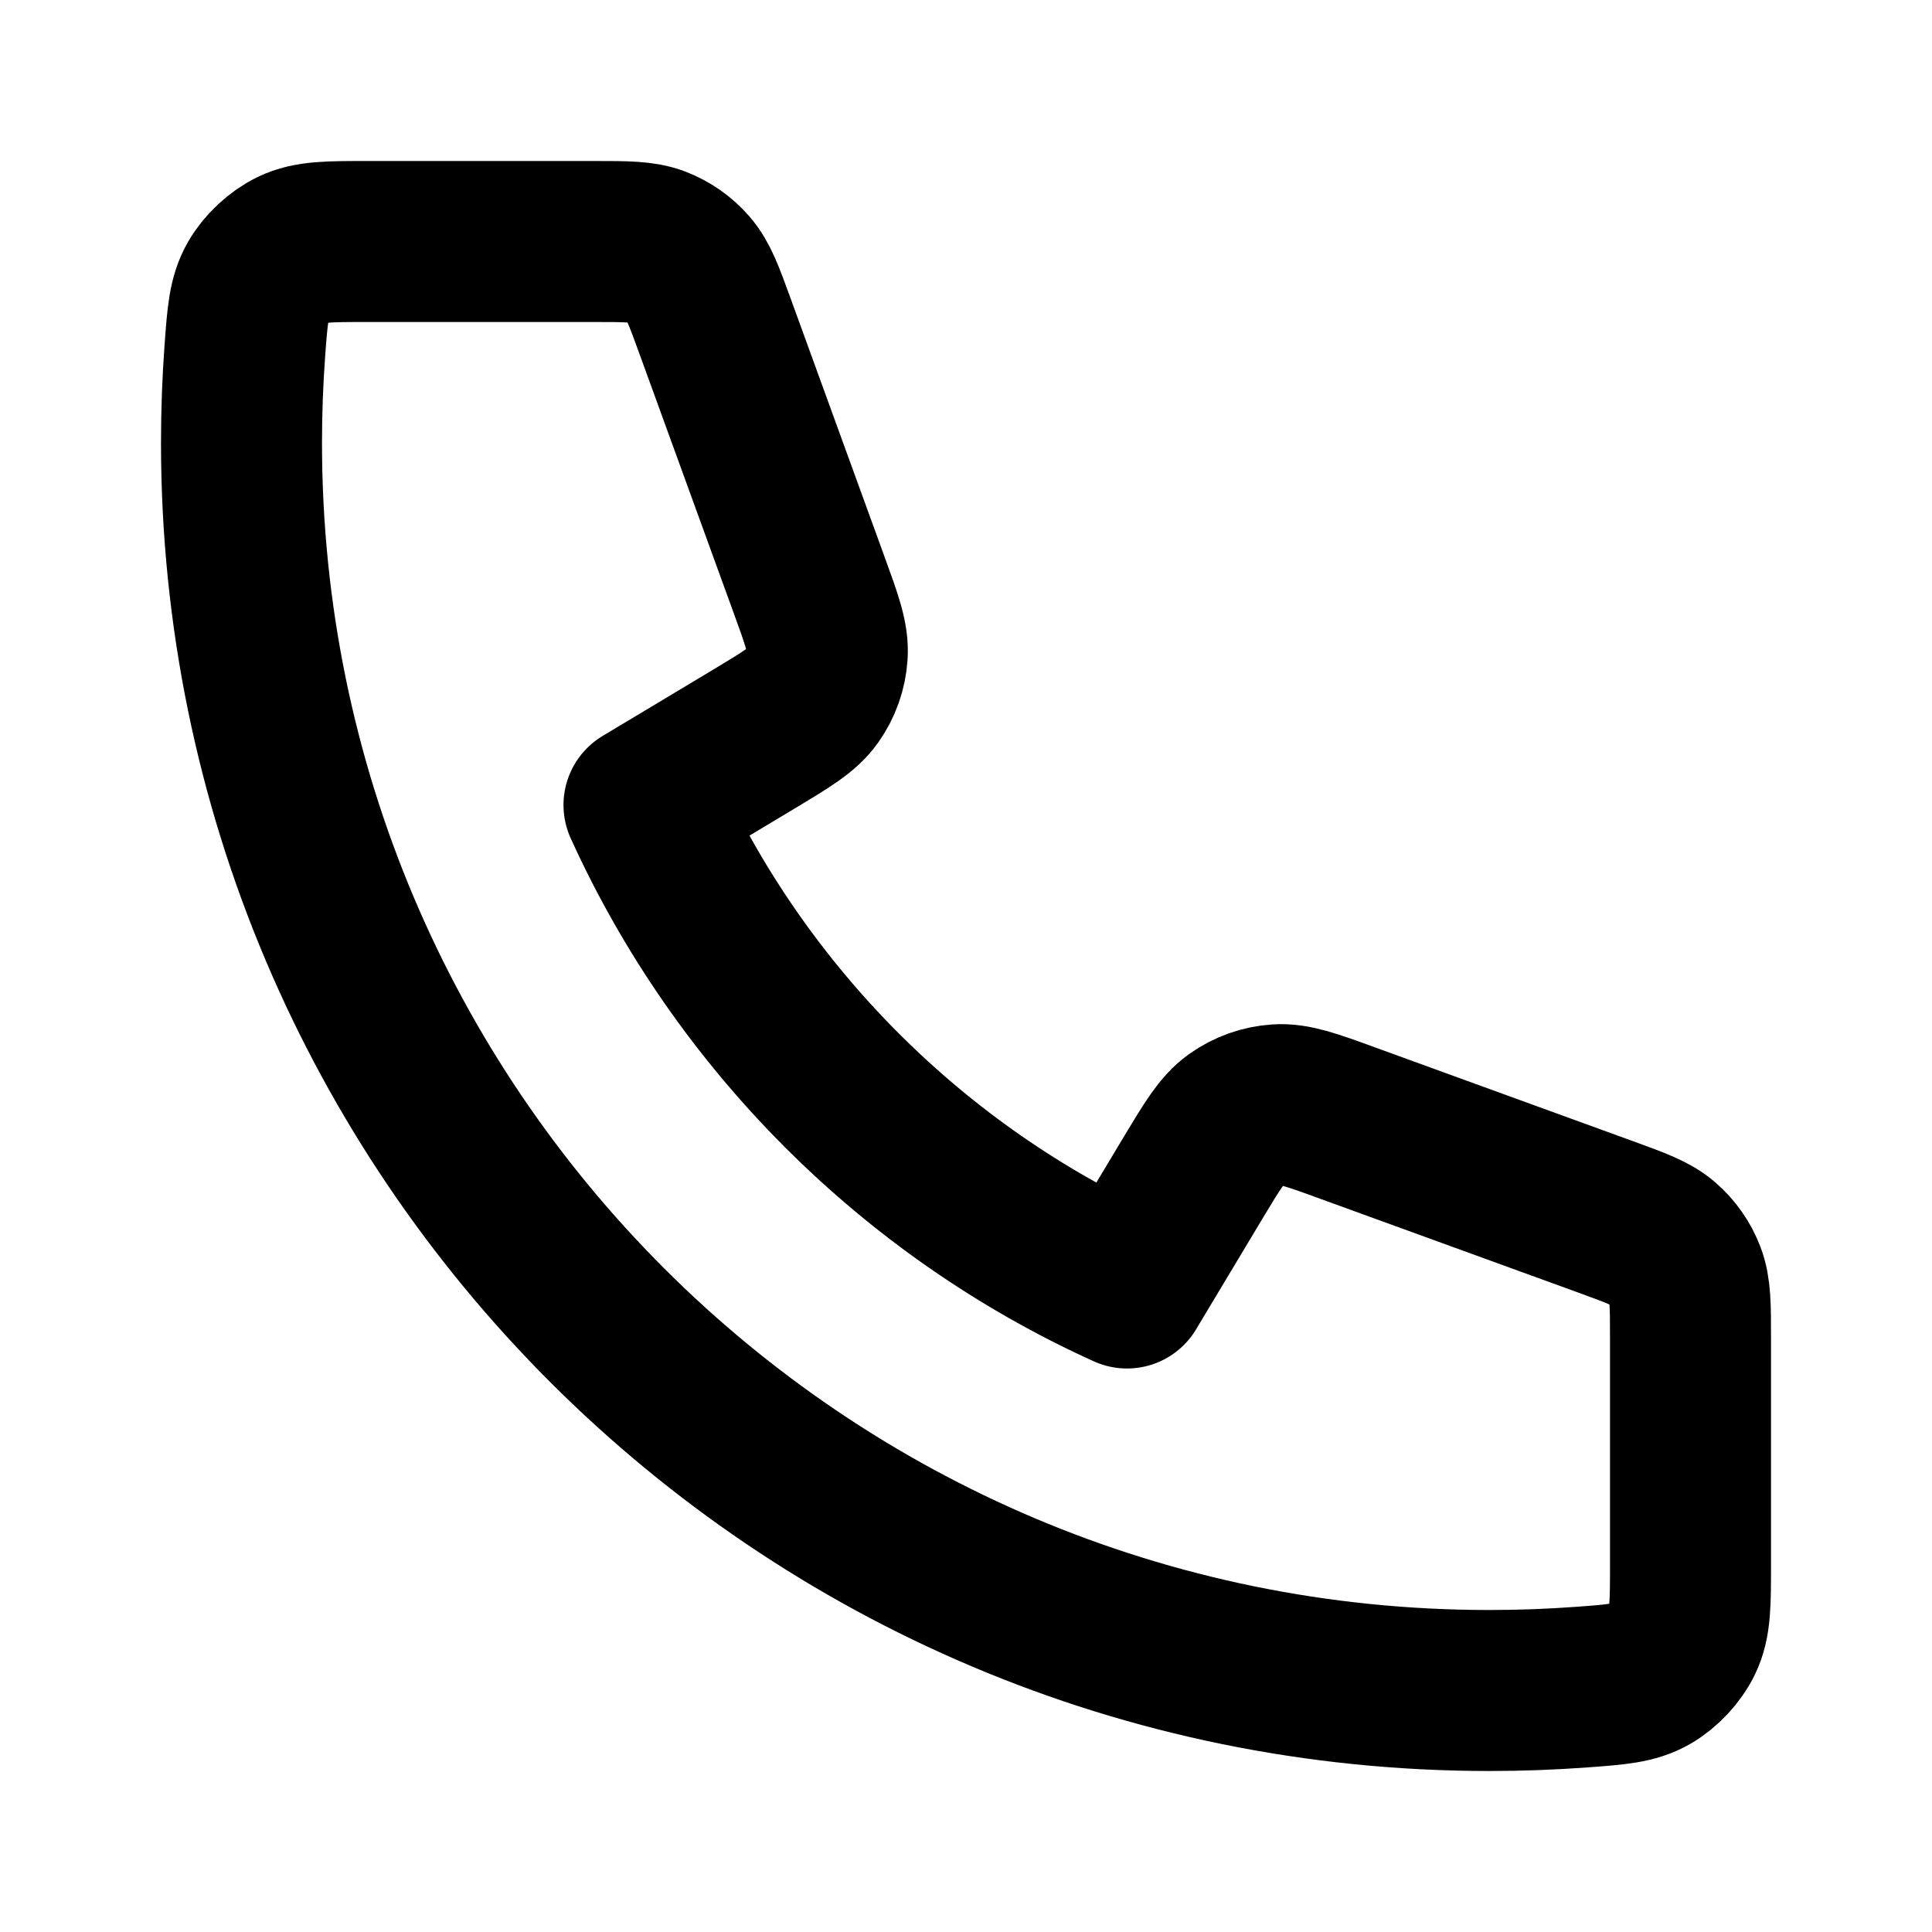
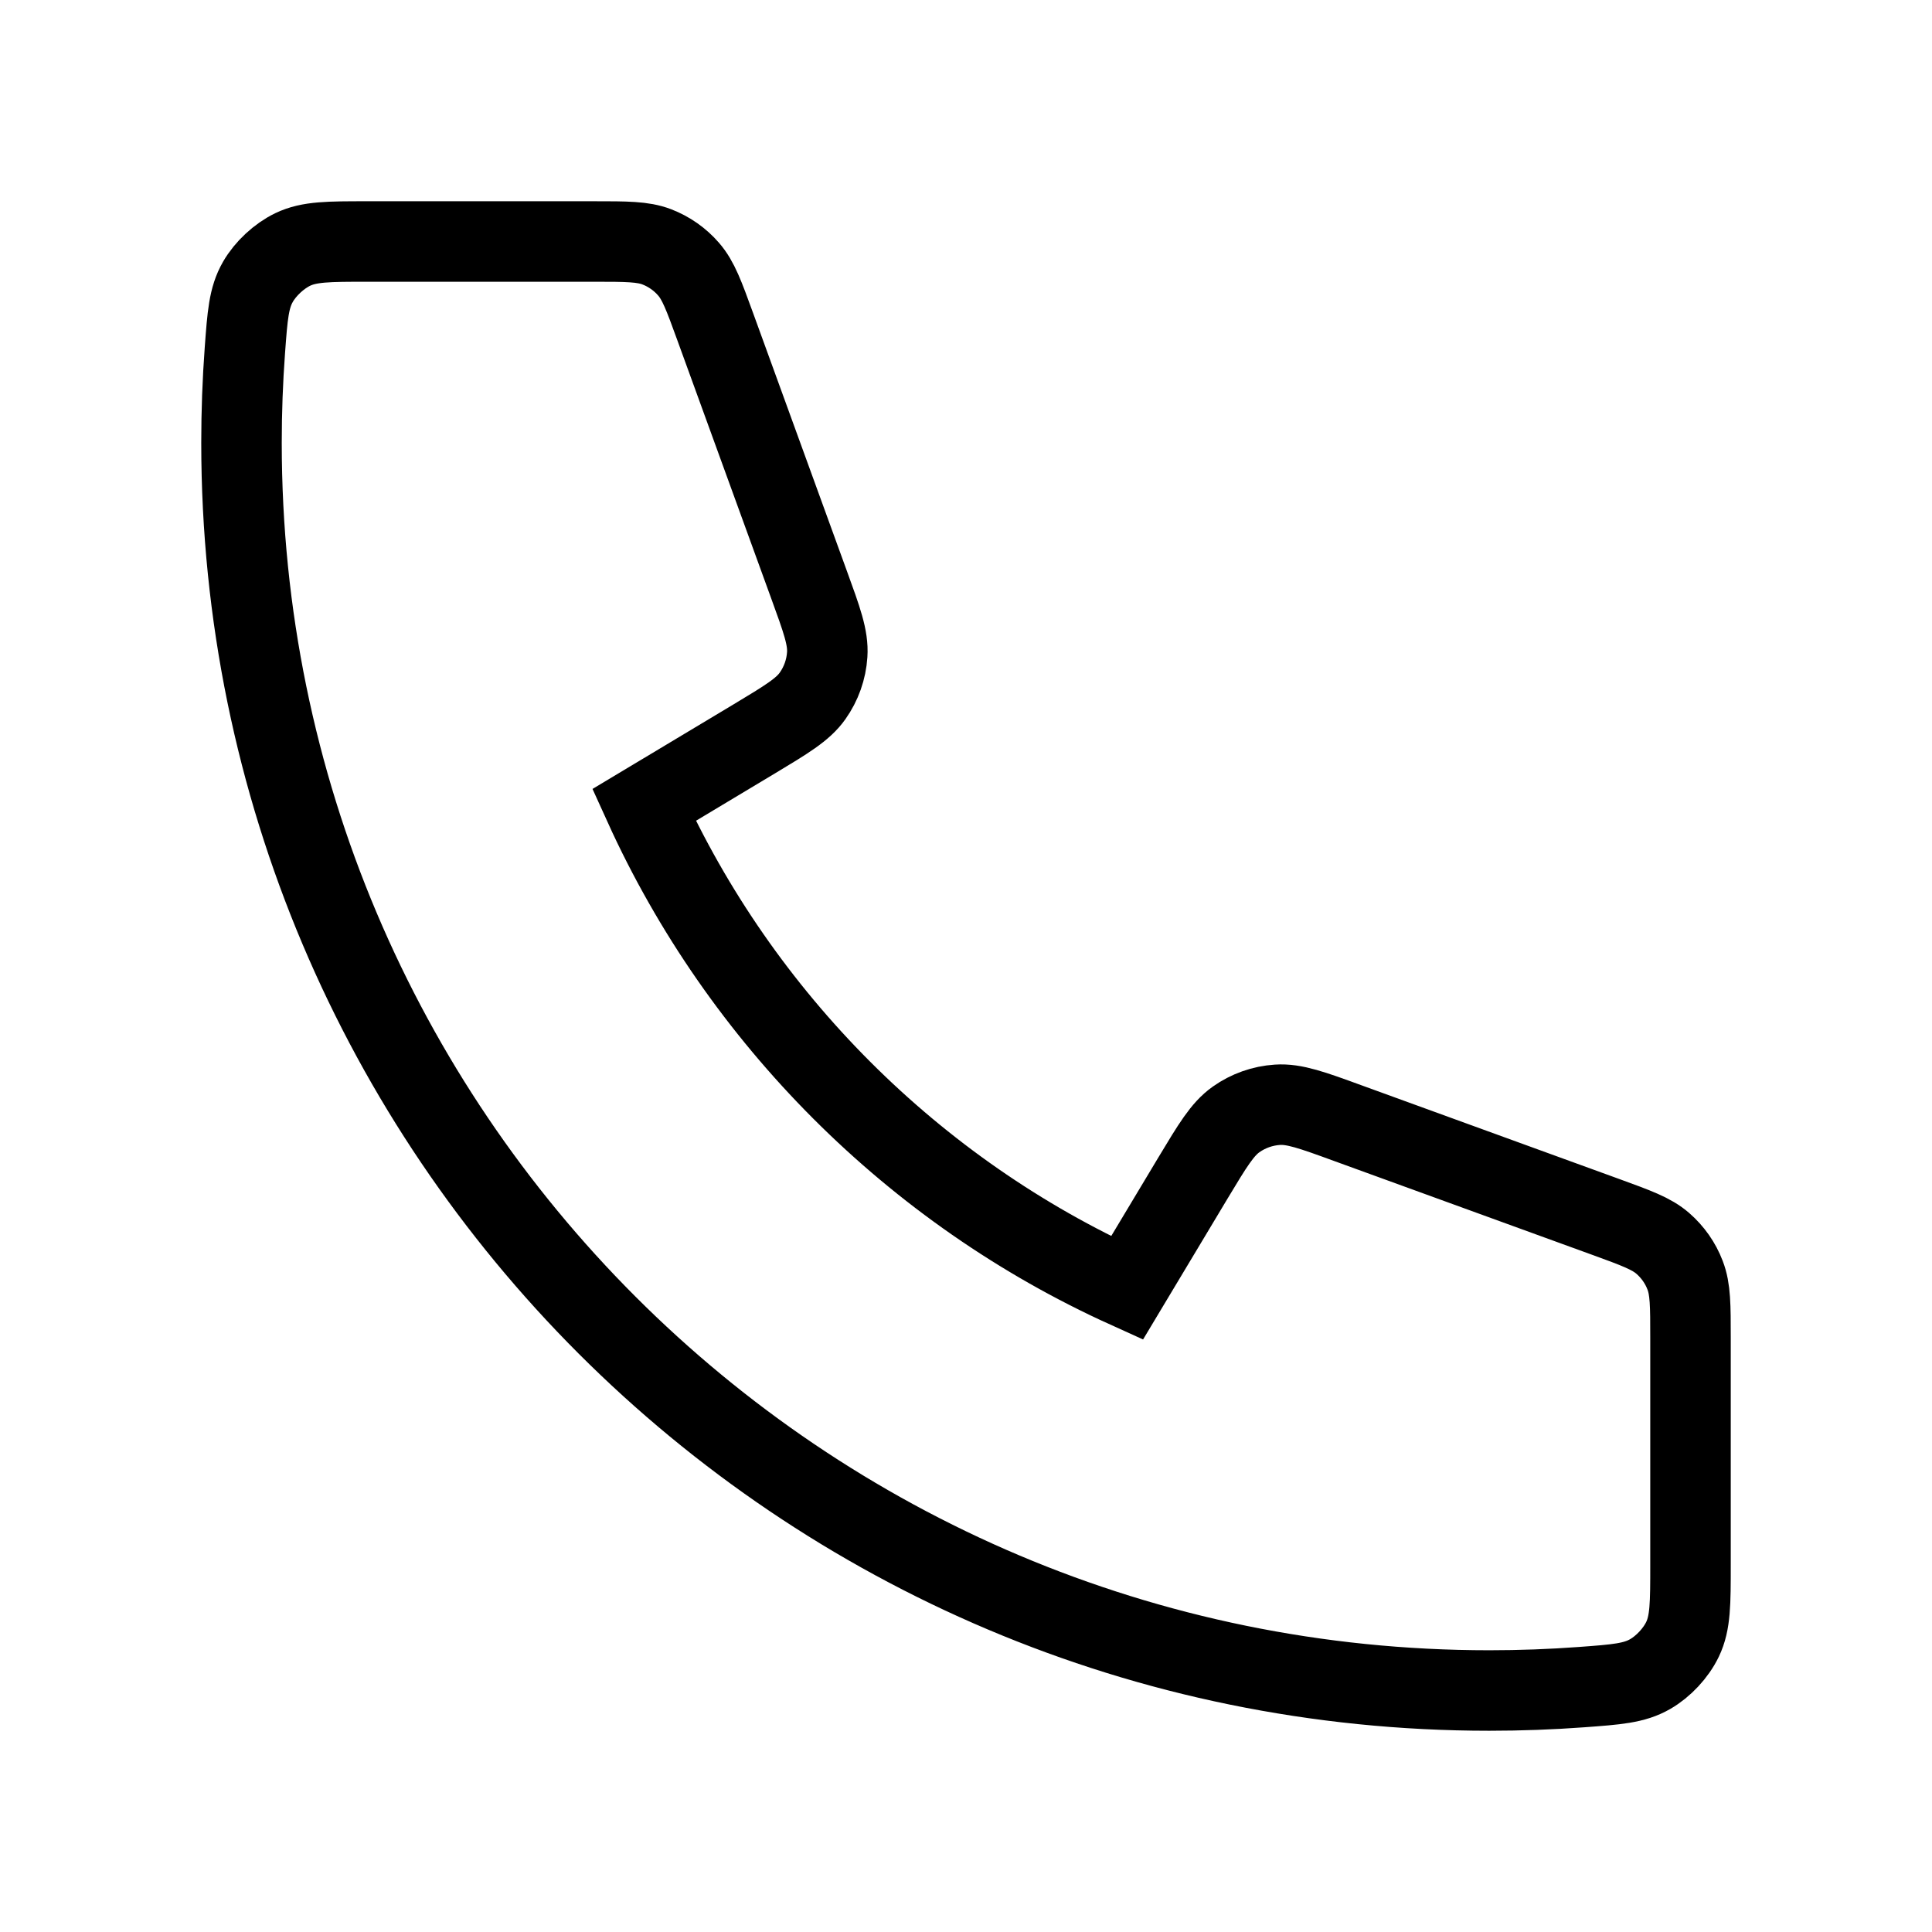
<svg xmlns="http://www.w3.org/2000/svg" width="800px" height="800px" viewBox="0 0 24 24" fill="none">
-   <path d="M3 5.5C3 14.06 9.94 21 18.5 21C18.886 21 19.269 20.986 19.648 20.958C20.083 20.926 20.301 20.91 20.499 20.796C20.663 20.702 20.819 20.535 20.901 20.364C21 20.158 21 19.918 21 19.438V16.621C21 16.217 21 16.015 20.933 15.842C20.875 15.689 20.779 15.553 20.656 15.446C20.516 15.324 20.326 15.255 19.947 15.117L16.74 13.951C16.299 13.79 16.078 13.71 15.868 13.724C15.684 13.736 15.506 13.799 15.355 13.906C15.184 14.027 15.063 14.229 14.821 14.631L14 16C11.35 14.8 9.202 12.649 8 10L9.369 9.179C9.771 8.937 9.973 8.816 10.094 8.645C10.201 8.494 10.264 8.316 10.276 8.132C10.29 7.922 10.21 7.702 10.049 7.26L8.883 4.053C8.745 3.674 8.676 3.484 8.554 3.344C8.447 3.22 8.311 3.125 8.158 3.066C7.985 3 7.783 3 7.379 3H4.562C4.082 3 3.842 3 3.636 3.099C3.466 3.181 3.298 3.337 3.204 3.501C3.09 3.699 3.074 3.917 3.042 4.352C3.014 4.731 3 5.114 3 5.5Z" stroke="#000000" stroke-width="2" stroke-linecap="round" stroke-linejoin="round" />
+   <path d="M3 5.5C3 14.06 9.94 21 18.5 21C18.886 21 19.269 20.986 19.648 20.958C20.083 20.926 20.301 20.91 20.499 20.796C20.663 20.702 20.819 20.535 20.901 20.364C21 20.158 21 19.918 21 19.438V16.621C21 16.217 21 16.015 20.933 15.842C20.875 15.689 20.779 15.553 20.656 15.446C20.516 15.324 20.326 15.255 19.947 15.117L16.74 13.951C16.299 13.79 16.078 13.71 15.868 13.724C15.684 13.736 15.506 13.799 15.355 13.906C15.184 14.027 15.063 14.229 14.821 14.631L14 16C11.35 14.8 9.202 12.649 8 10L9.369 9.179C9.771 8.937 9.973 8.816 10.094 8.645C10.201 8.494 10.264 8.316 10.276 8.132C10.29 7.922 10.21 7.702 10.049 7.26L8.883 4.053C8.745 3.674 8.676 3.484 8.554 3.344C8.447 3.22 8.311 3.125 8.158 3.066C7.985 3 7.783 3 7.379 3H4.562C4.082 3 3.842 3 3.636 3.099C3.466 3.181 3.298 3.337 3.204 3.501C3.09 3.699 3.074 3.917 3.042 4.352C3.014 4.731 3 5.114 3 5.5Z" stroke="#000000" strokeWidth="2" strokeLinecap="round" strokeLinejoin="round" />
</svg>
